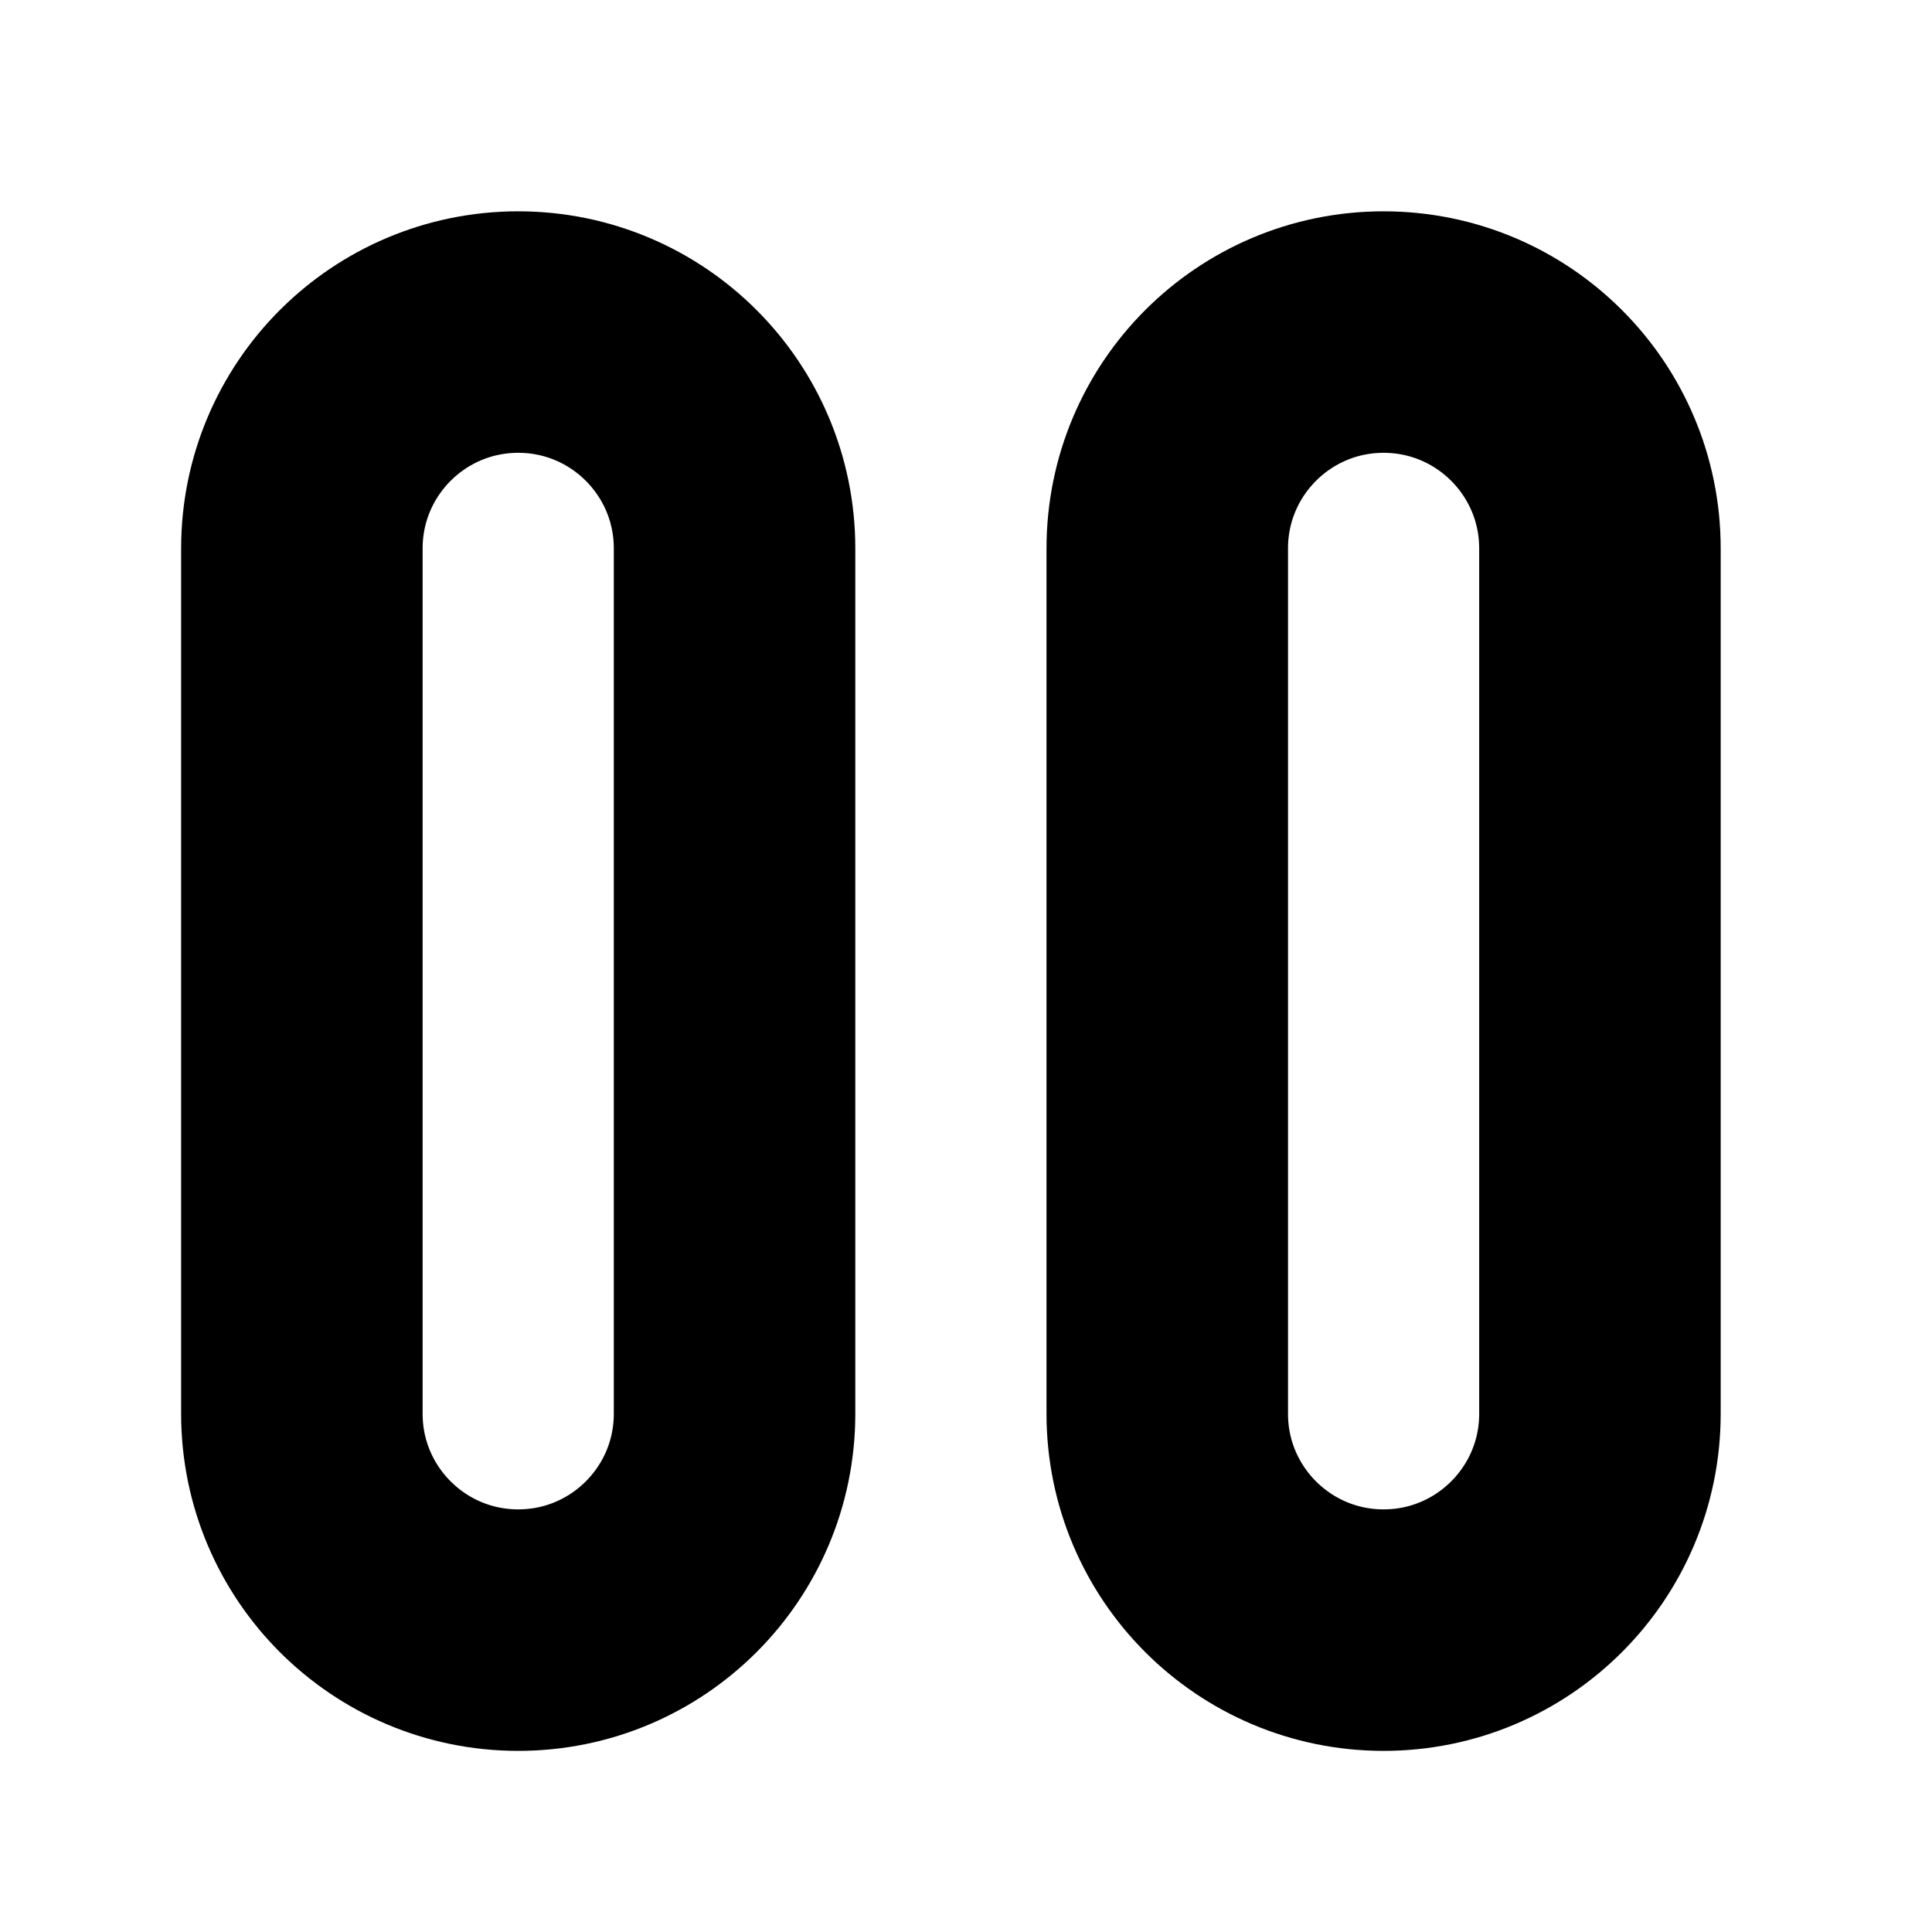
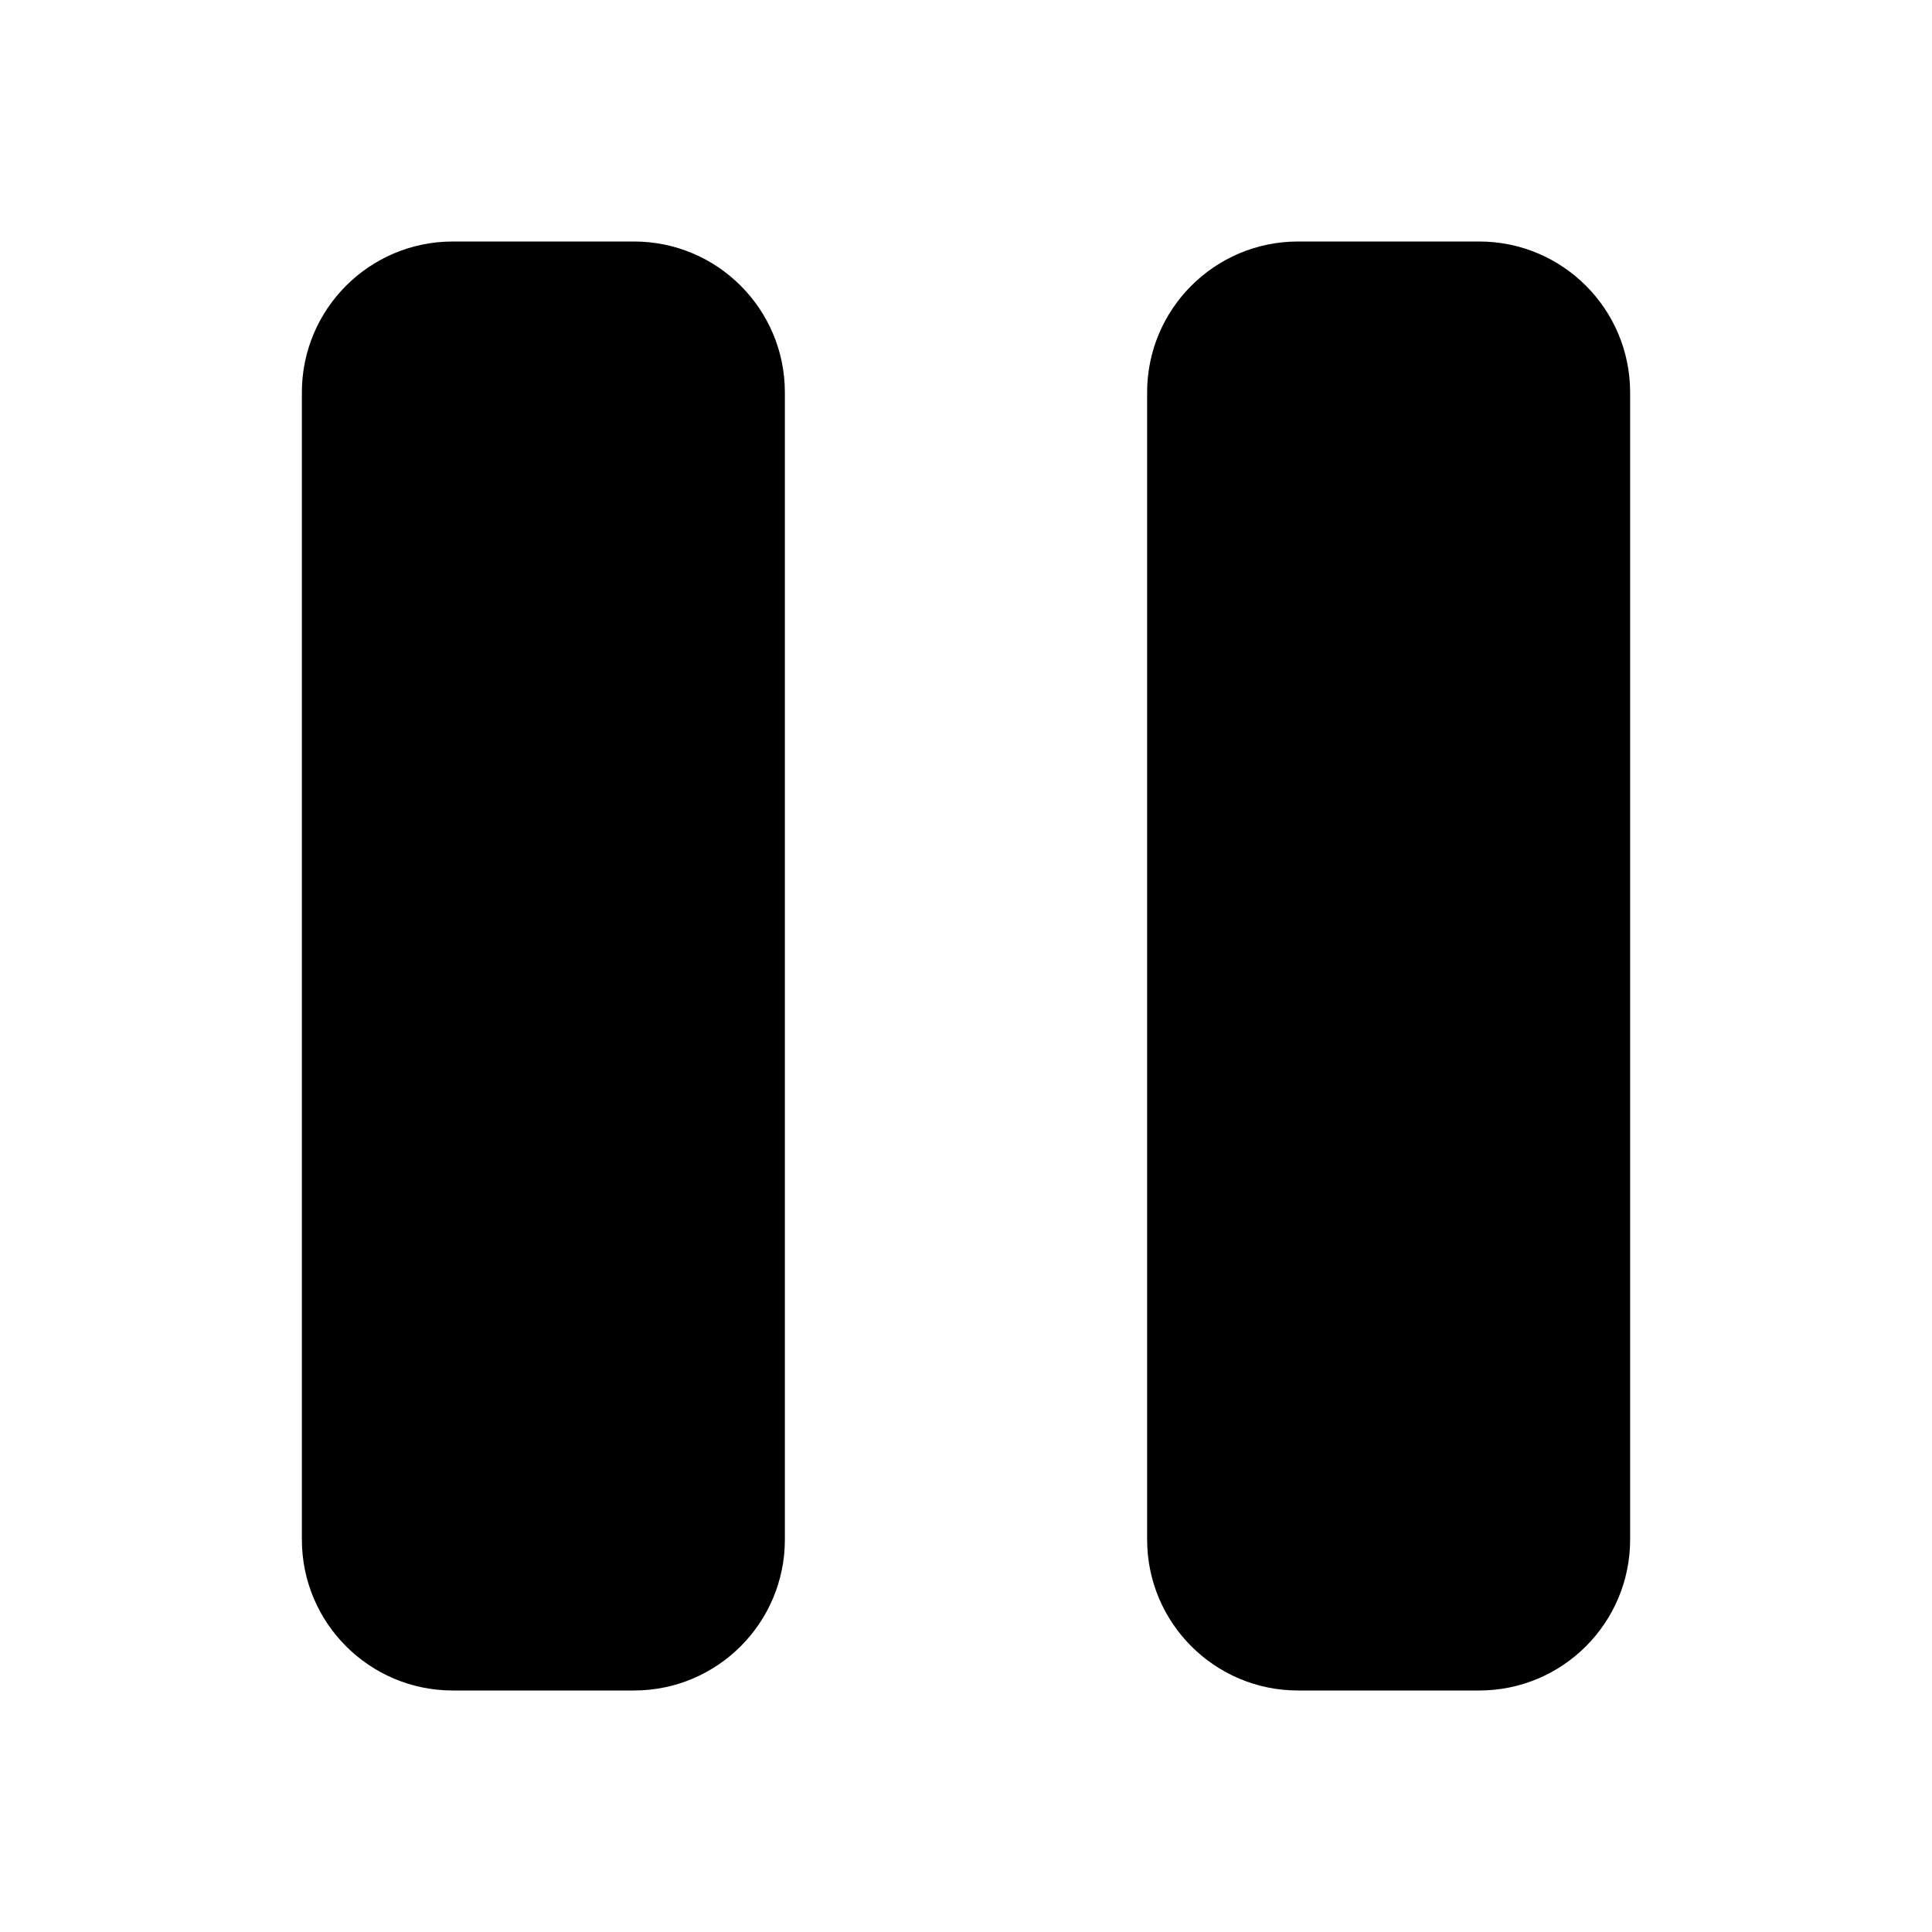
<svg xmlns="http://www.w3.org/2000/svg" width="64" height="64" viewBox="0 0 64 64" fill="none">
-   <path d="M38.667 46.833V18.167C38.667 14.209 41.875 11 45.833 11C49.791 11 53 14.209 53 18.167V46.833C53 50.791 49.791 54 45.833 54C41.875 54 38.667 50.791 38.667 46.833Z" stroke="black" stroke-width="8" stroke-linecap="round" />
-   <path d="M10 46.833V18.167C10 14.209 13.209 11 17.167 11C21.125 11 24.333 14.209 24.333 18.167V46.833C24.333 50.791 21.125 54 17.167 54C13.209 54 10 50.791 10 46.833Z" stroke="black" stroke-width="8" stroke-linecap="round" />
+   <rect x="10" y="8" width="16" height="48" rx="5" fill="black" />
+   <rect x="38" y="8" width="16" height="48" rx="5" fill="black" />
</svg>
